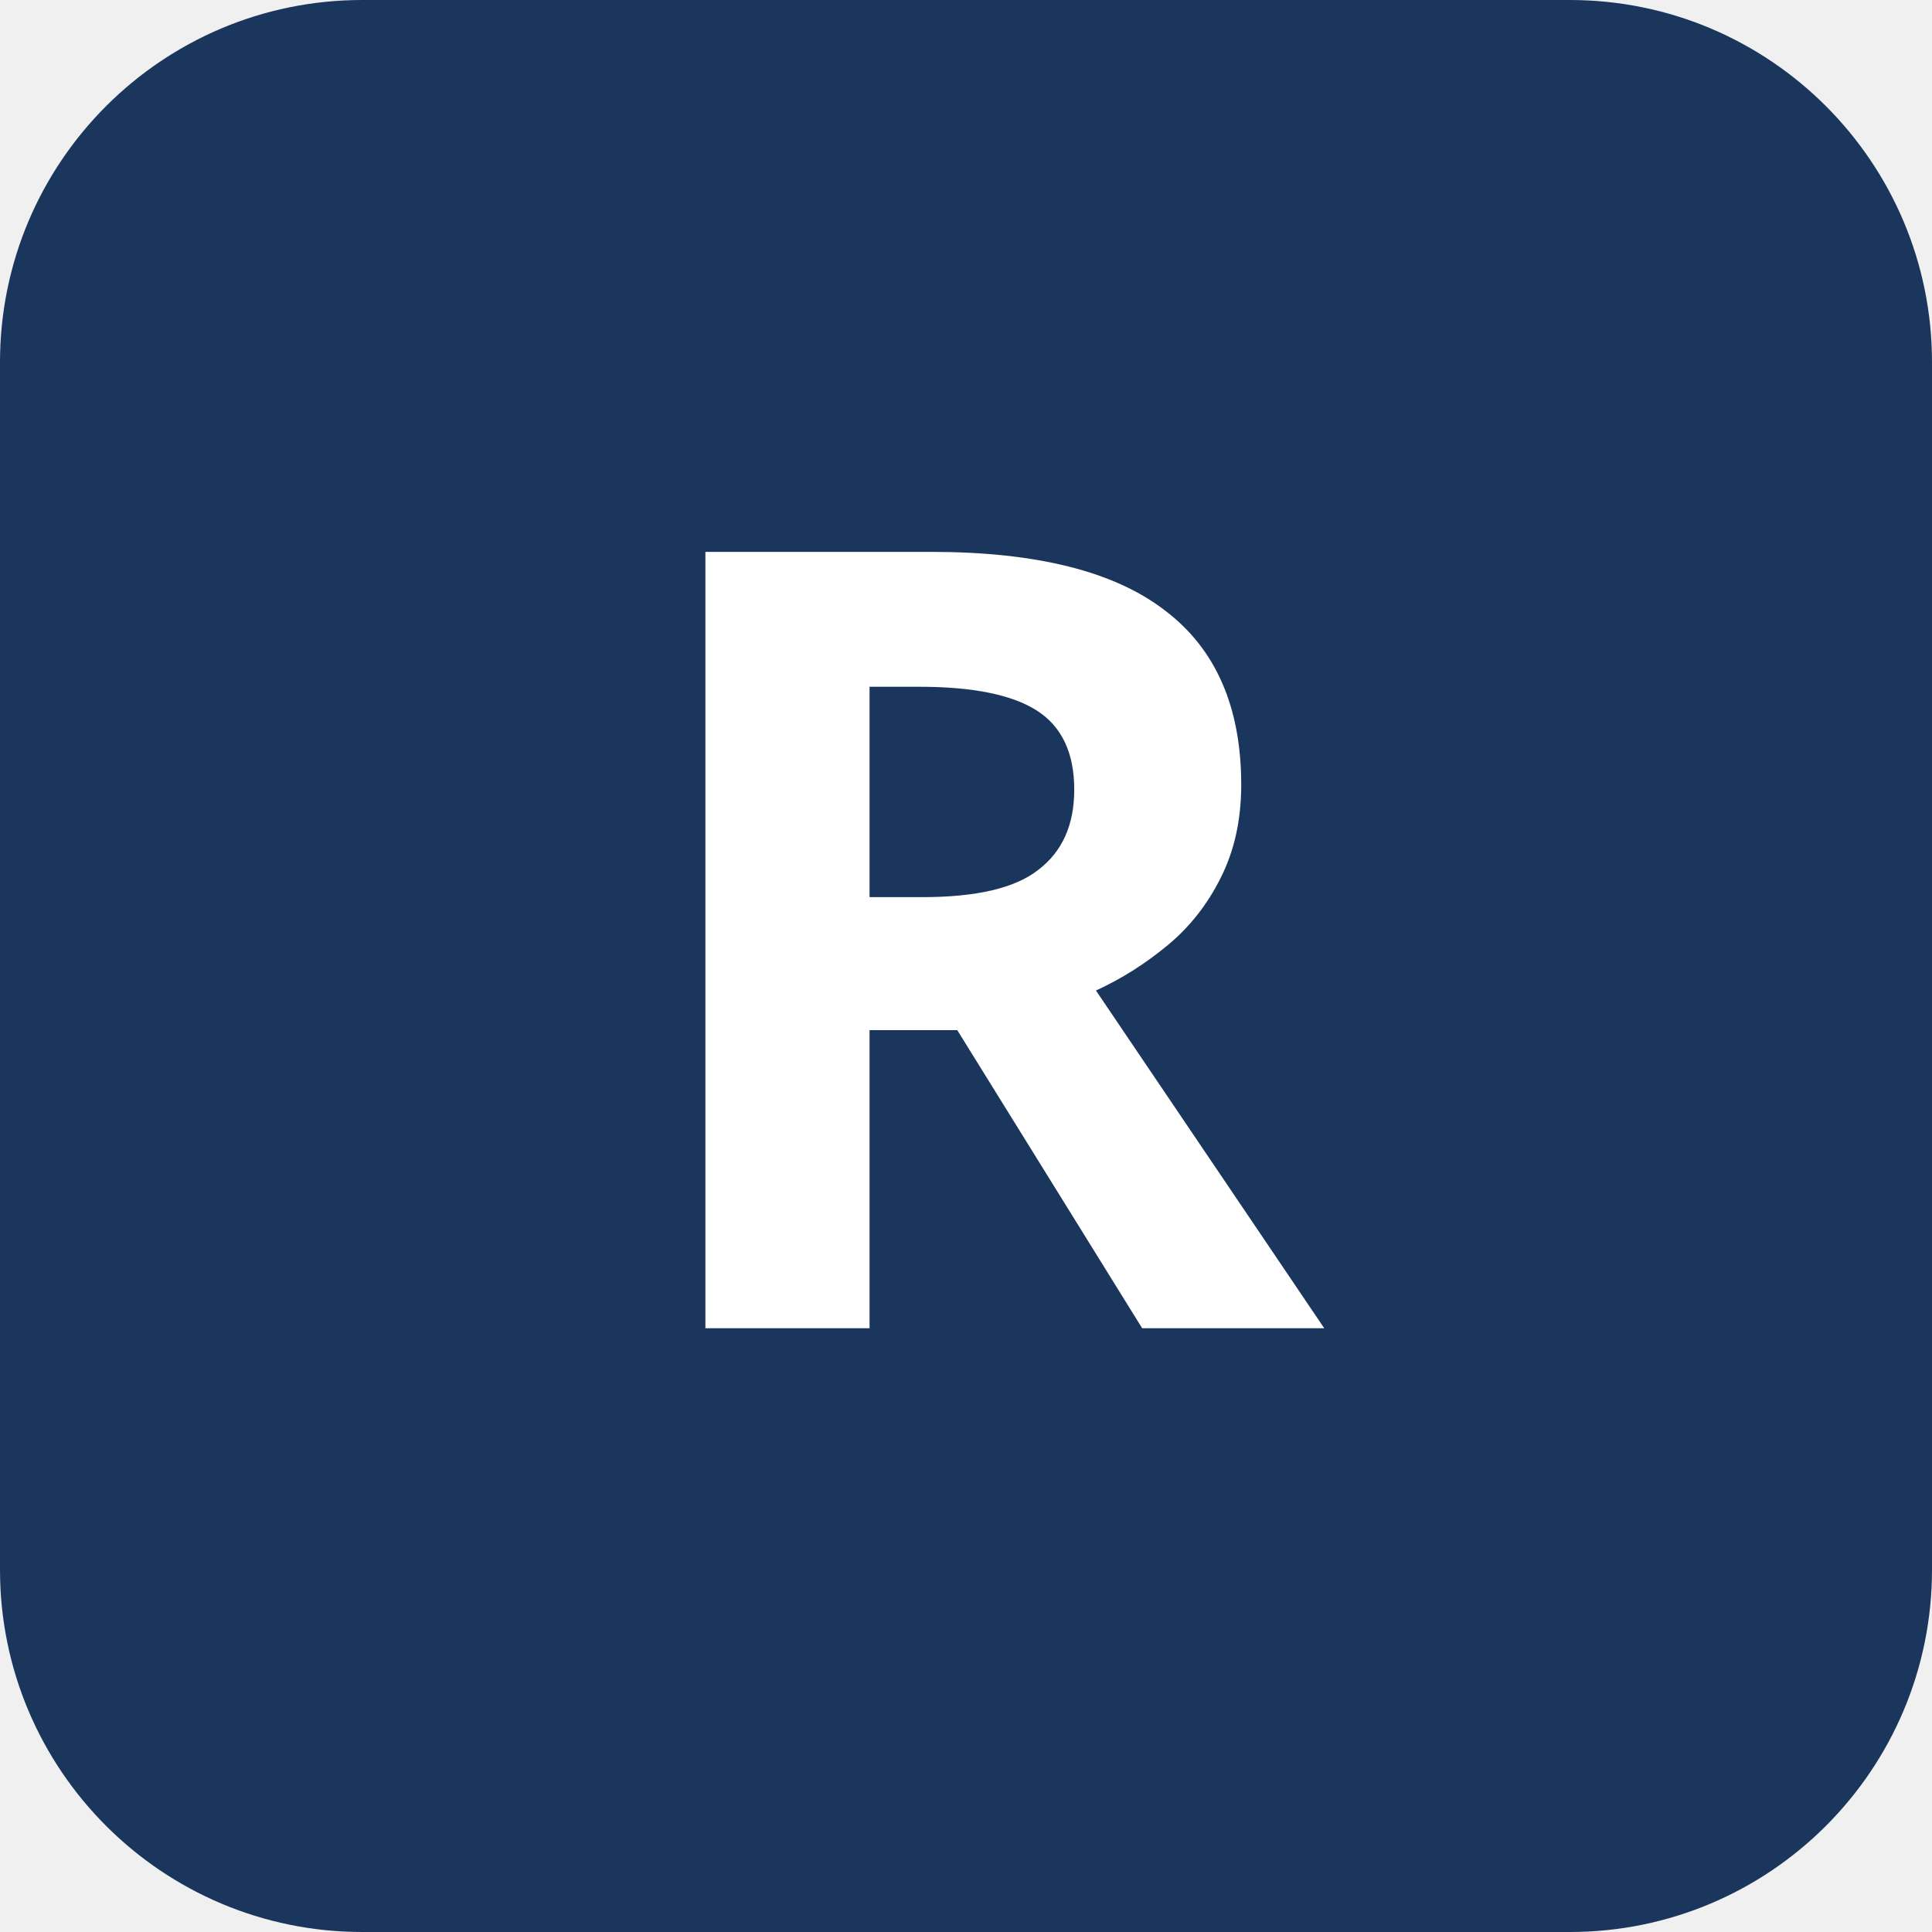
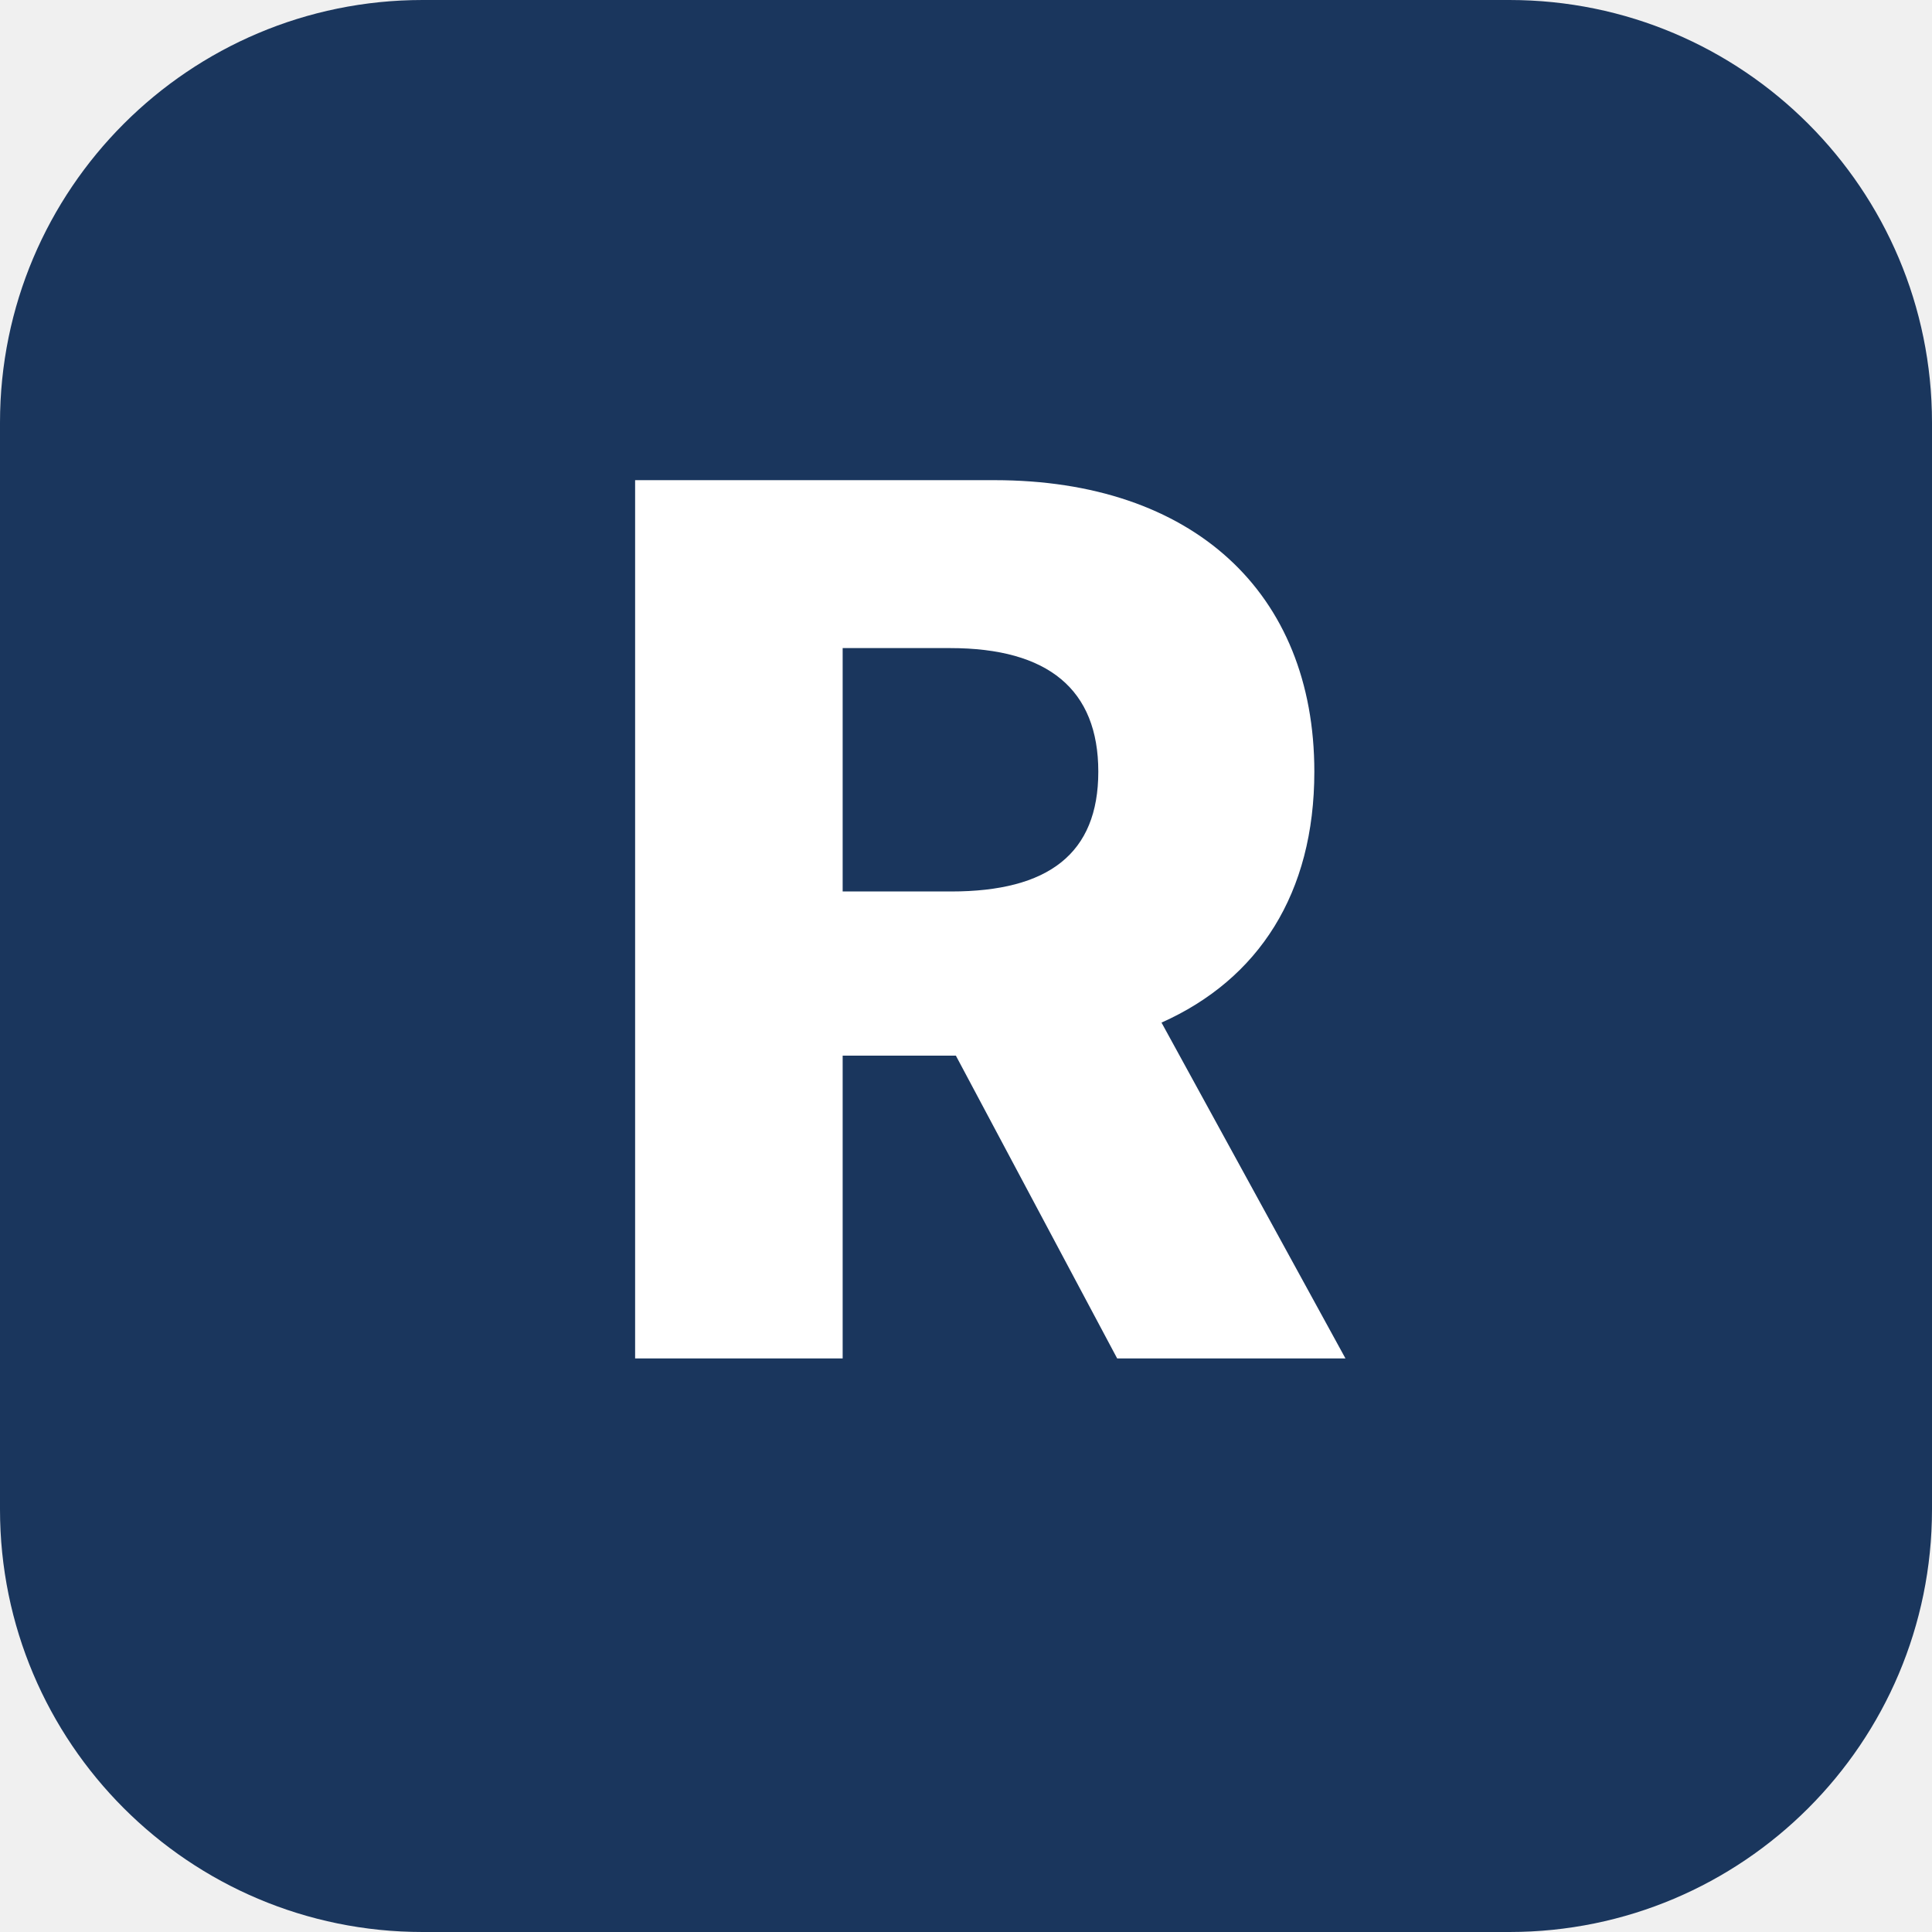
<svg xmlns="http://www.w3.org/2000/svg" viewBox="0 0 32 32">
-   <rect width="32" height="32" rx="6" fill="#1a365d" />
-   <text x="16" y="22" font-family="system-ui,sans-serif" font-size="18" font-weight="800" fill="#ffffff" text-anchor="middle">R</text>
+   <rect width="32" height="32" rx="7" fill="#1a365d" />
+   <text x="16" y="22.5" font-family="-apple-system,system-ui,sans-serif" font-size="20" font-weight="800" fill="#ffffff" text-anchor="middle" letter-spacing="-0.5">R</text>
</svg>
